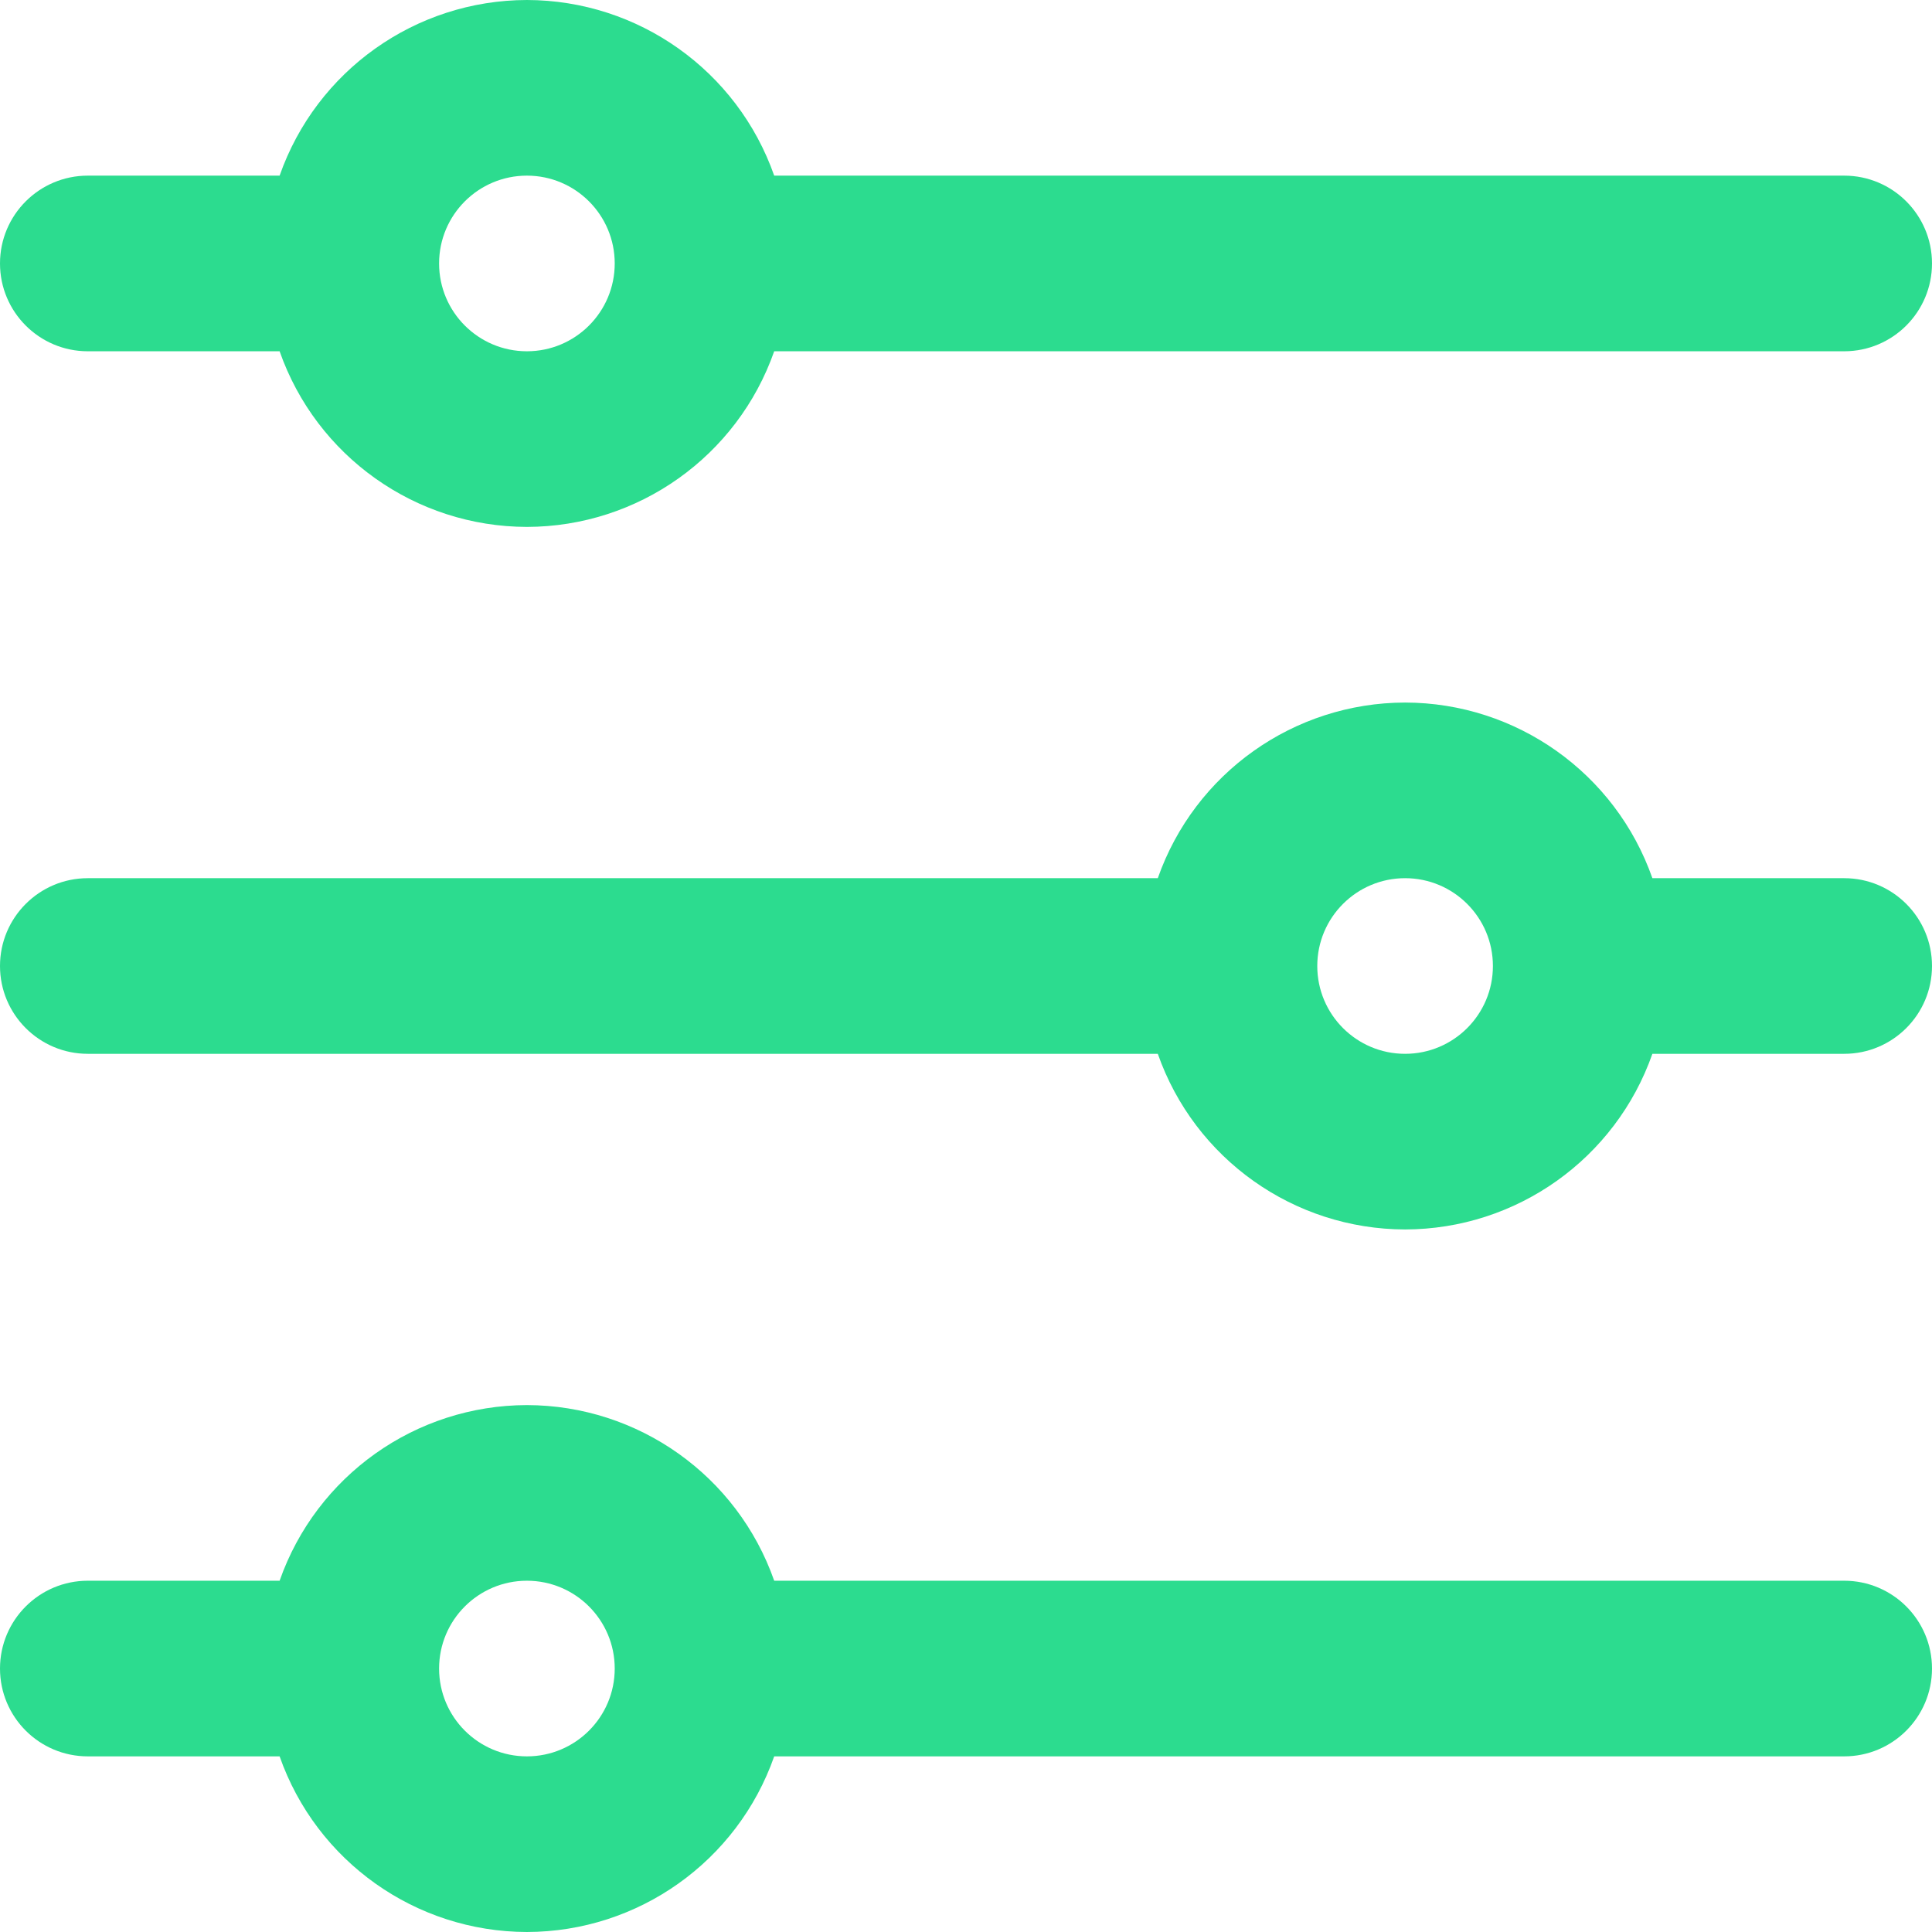
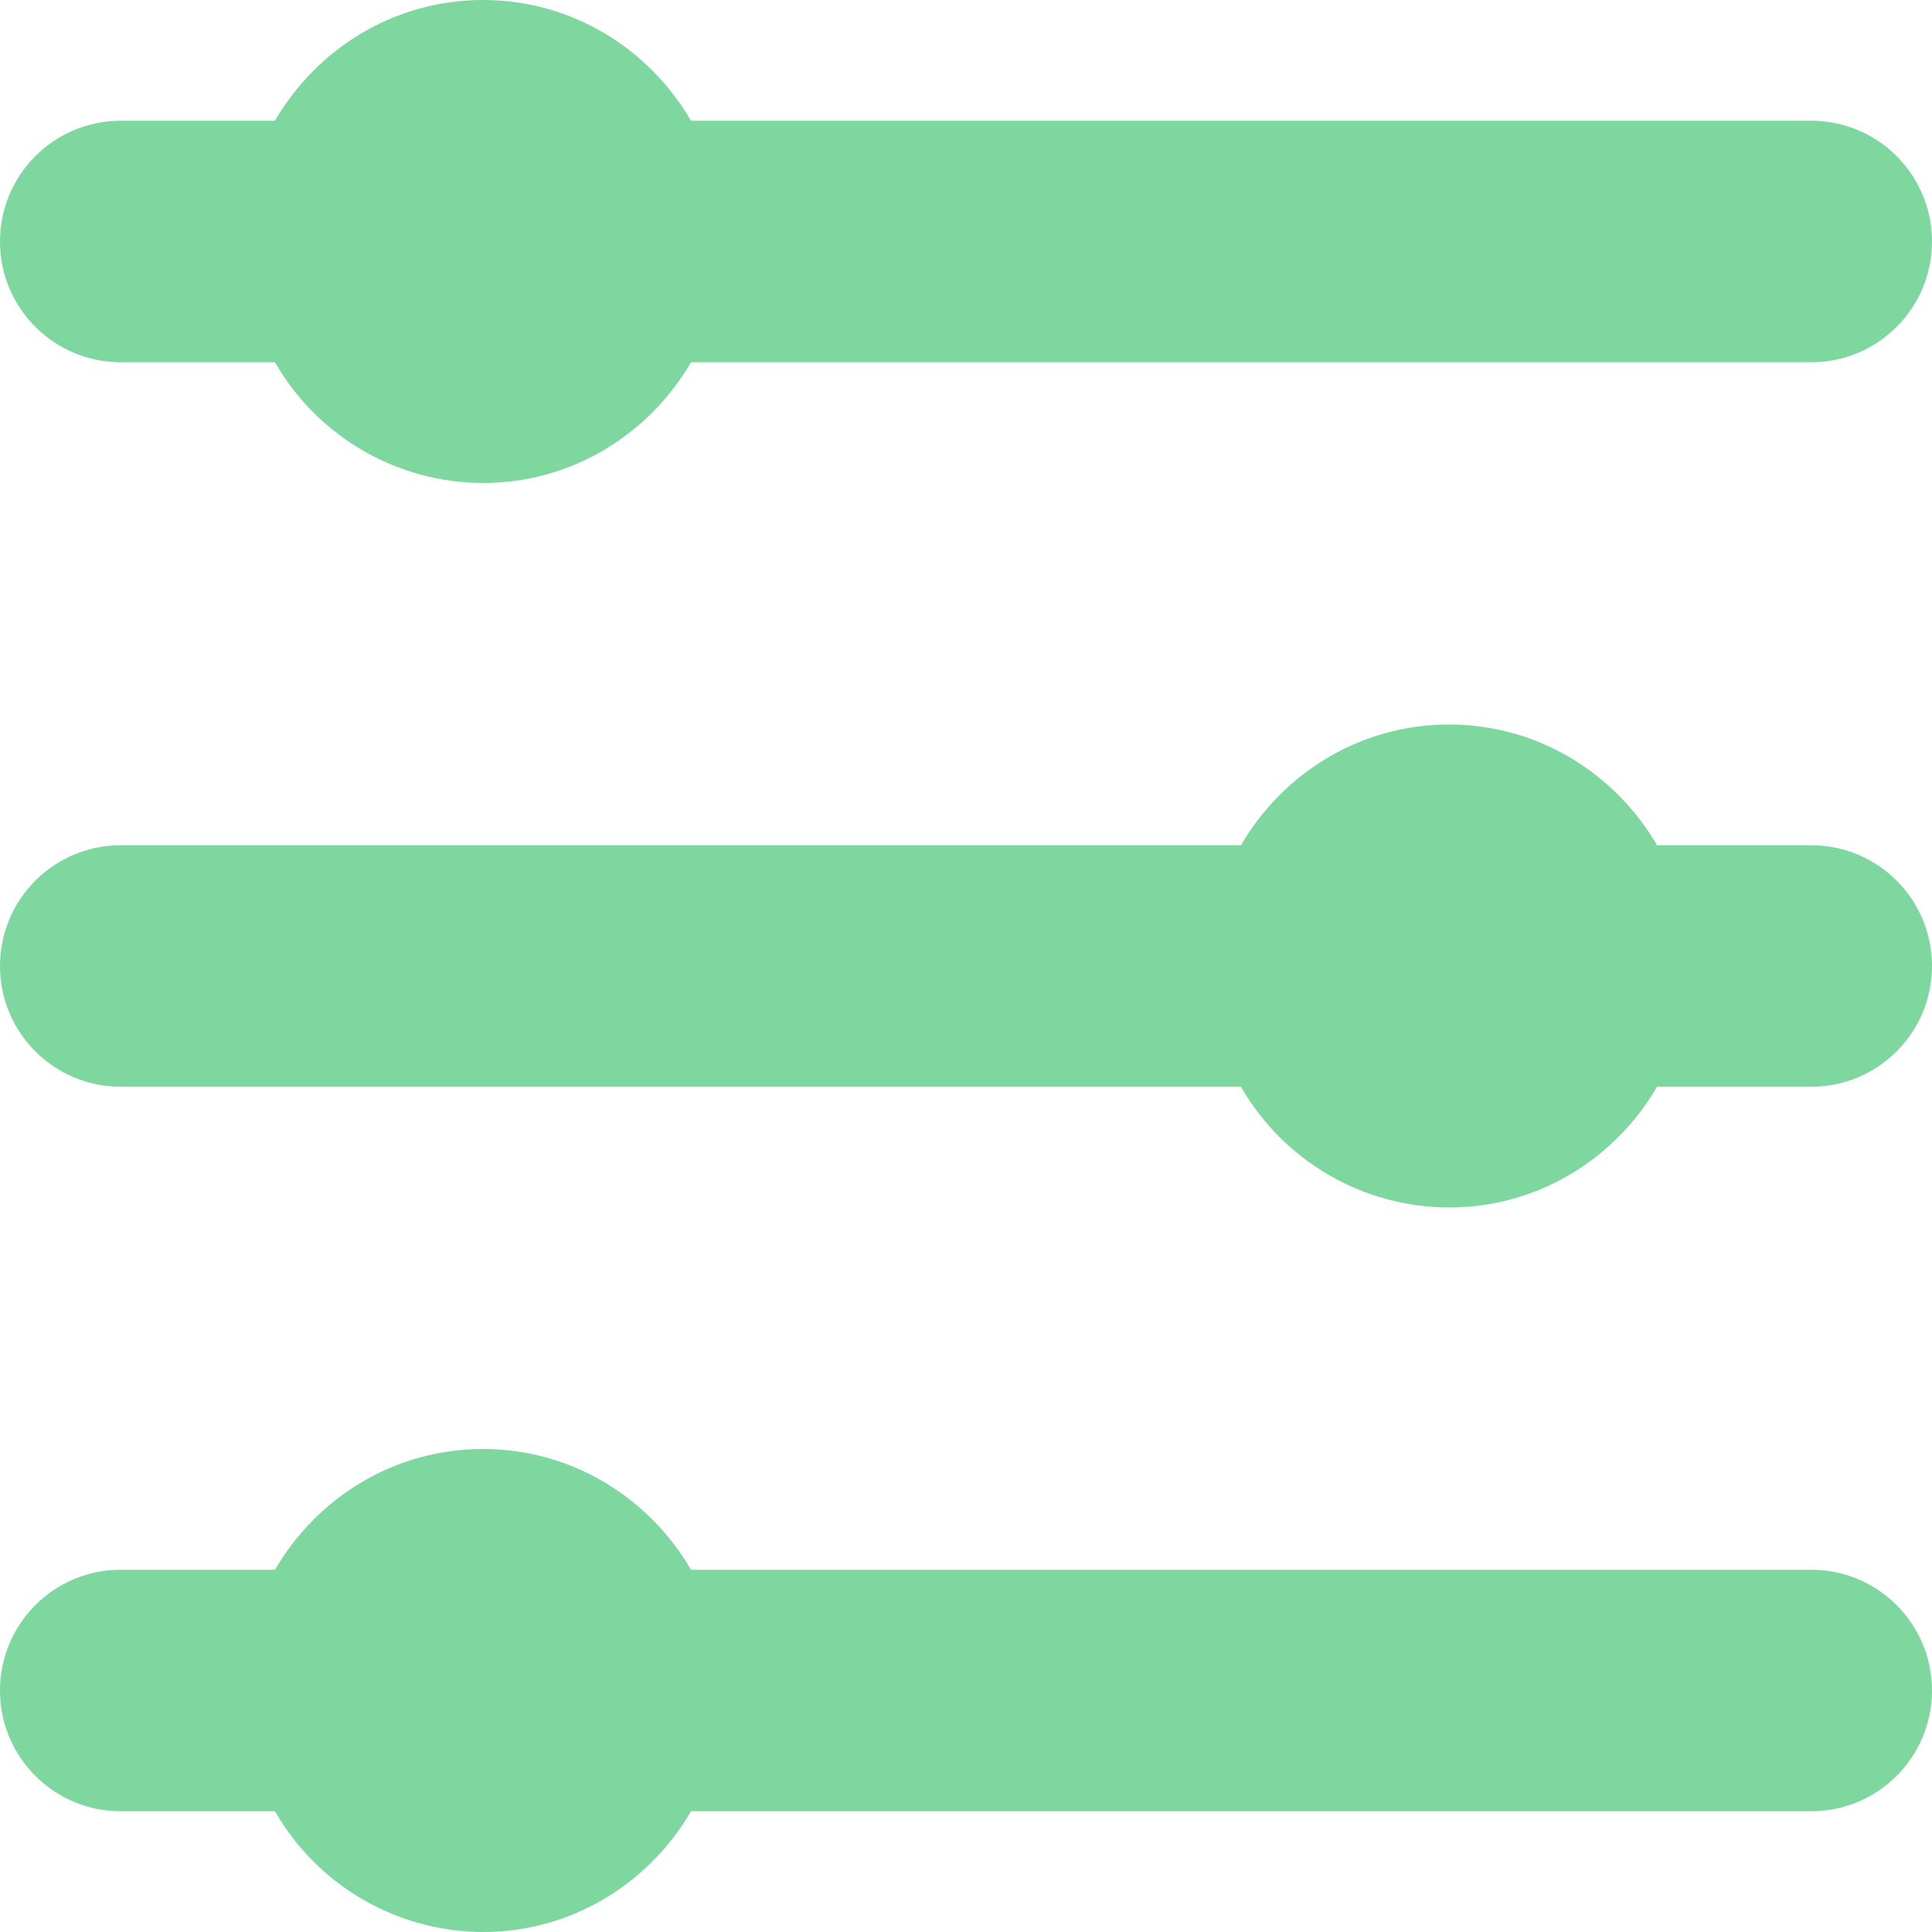
- <svg xmlns="http://www.w3.org/2000/svg" width="22" height="22">
-   <path fill="#2CDC8F" fill-rule="evenodd" d="M21 12h-2.184A2.99 2.99 0 0 1 16 14a2.99 2.99 0 0 1-2.816-2H1a1 1 0 0 1 0-2h12.184A2.99 2.99 0 0 1 16 8a2.99 2.99 0 0 1 2.816 2H21a1 1 0 0 1 0 2zm-5-2a1 1 0 1 0 0 2 1 1 0 0 0 0-2zm5-6H8.816A2.99 2.99 0 0 1 6 6a2.99 2.99 0 0 1-2.816-2H1a1 1 0 0 1 0-2h2.184A2.99 2.99 0 0 1 6 0a2.99 2.99 0 0 1 2.816 2H21a1 1 0 0 1 0 2zM6 2a1 1 0 1 0 0 2 1 1 0 0 0 0-2zM1 18h2.184A2.99 2.99 0 0 1 6 16a2.99 2.99 0 0 1 2.816 2H21a1 1 0 0 1 0 2H8.816A2.99 2.99 0 0 1 6 22a2.99 2.99 0 0 1-2.816-2H1a1 1 0 0 1 0-2zm5 2a1 1 0 1 0 0-2 1 1 0 0 0 0 2z" />
+ <svg xmlns="http://www.w3.org/2000/svg" viewBox="0 0 16 16" width="16" height="16">
+   <path fill="#7DD79F" fill-rule="evenodd" d="M15 9h-1.277c-.347.595-.985 1-1.723 1a1.994 1.994 0 0 1-1.723-1H1a1 1 0 0 1 0-2h9.277c.347-.595.985-1 1.723-1 .738 0 1.376.405 1.723 1H15a1 1 0 0 1 0 2zm0-6H5.723C5.376 3.595 4.738 4 4 4a1.994 1.994 0 0 1-1.723-1H1a1 1 0 0 1 0-2h1.277C2.624.405 3.262 0 4 0c.738 0 1.376.405 1.723 1H15a1 1 0 0 1 0 2zM1 13h1.277c.347-.595.985-1 1.723-1 .738 0 1.376.405 1.723 1H15a1 1 0 0 1 0 2H5.723c-.347.595-.985 1-1.723 1a1.994 1.994 0 0 1-1.723-1H1a1 1 0 0 1 0-2z" />
</svg>
